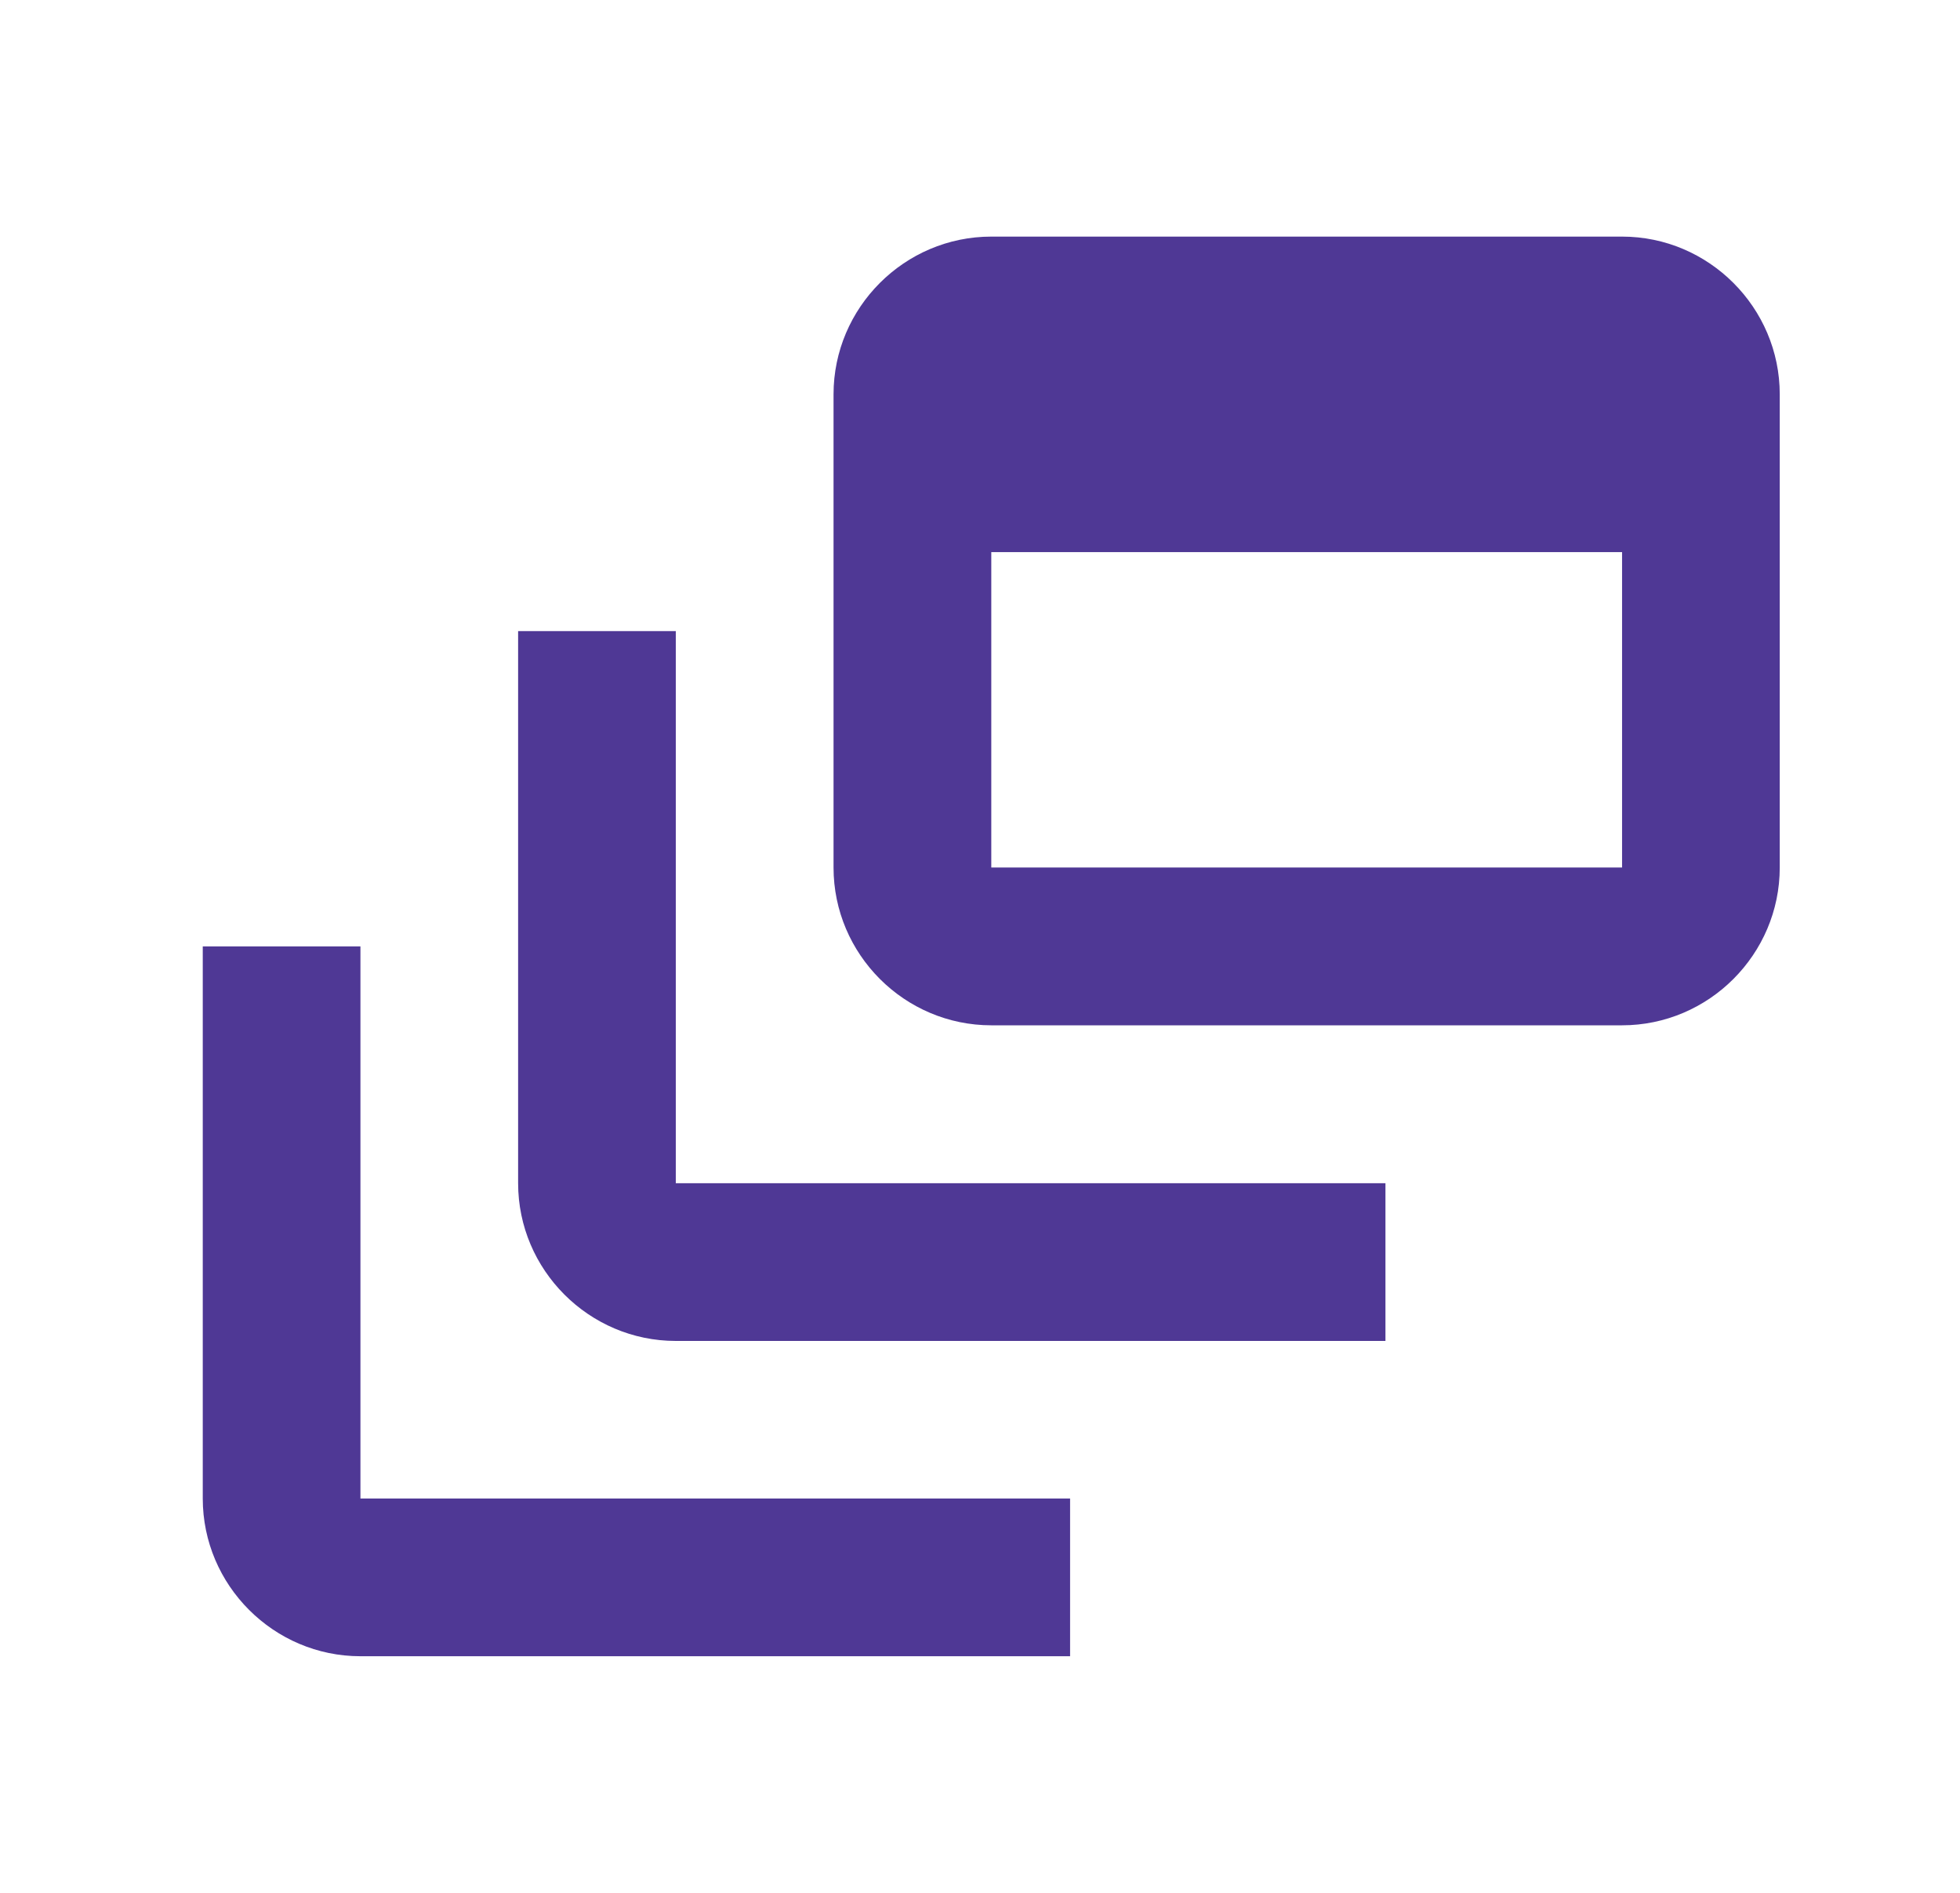
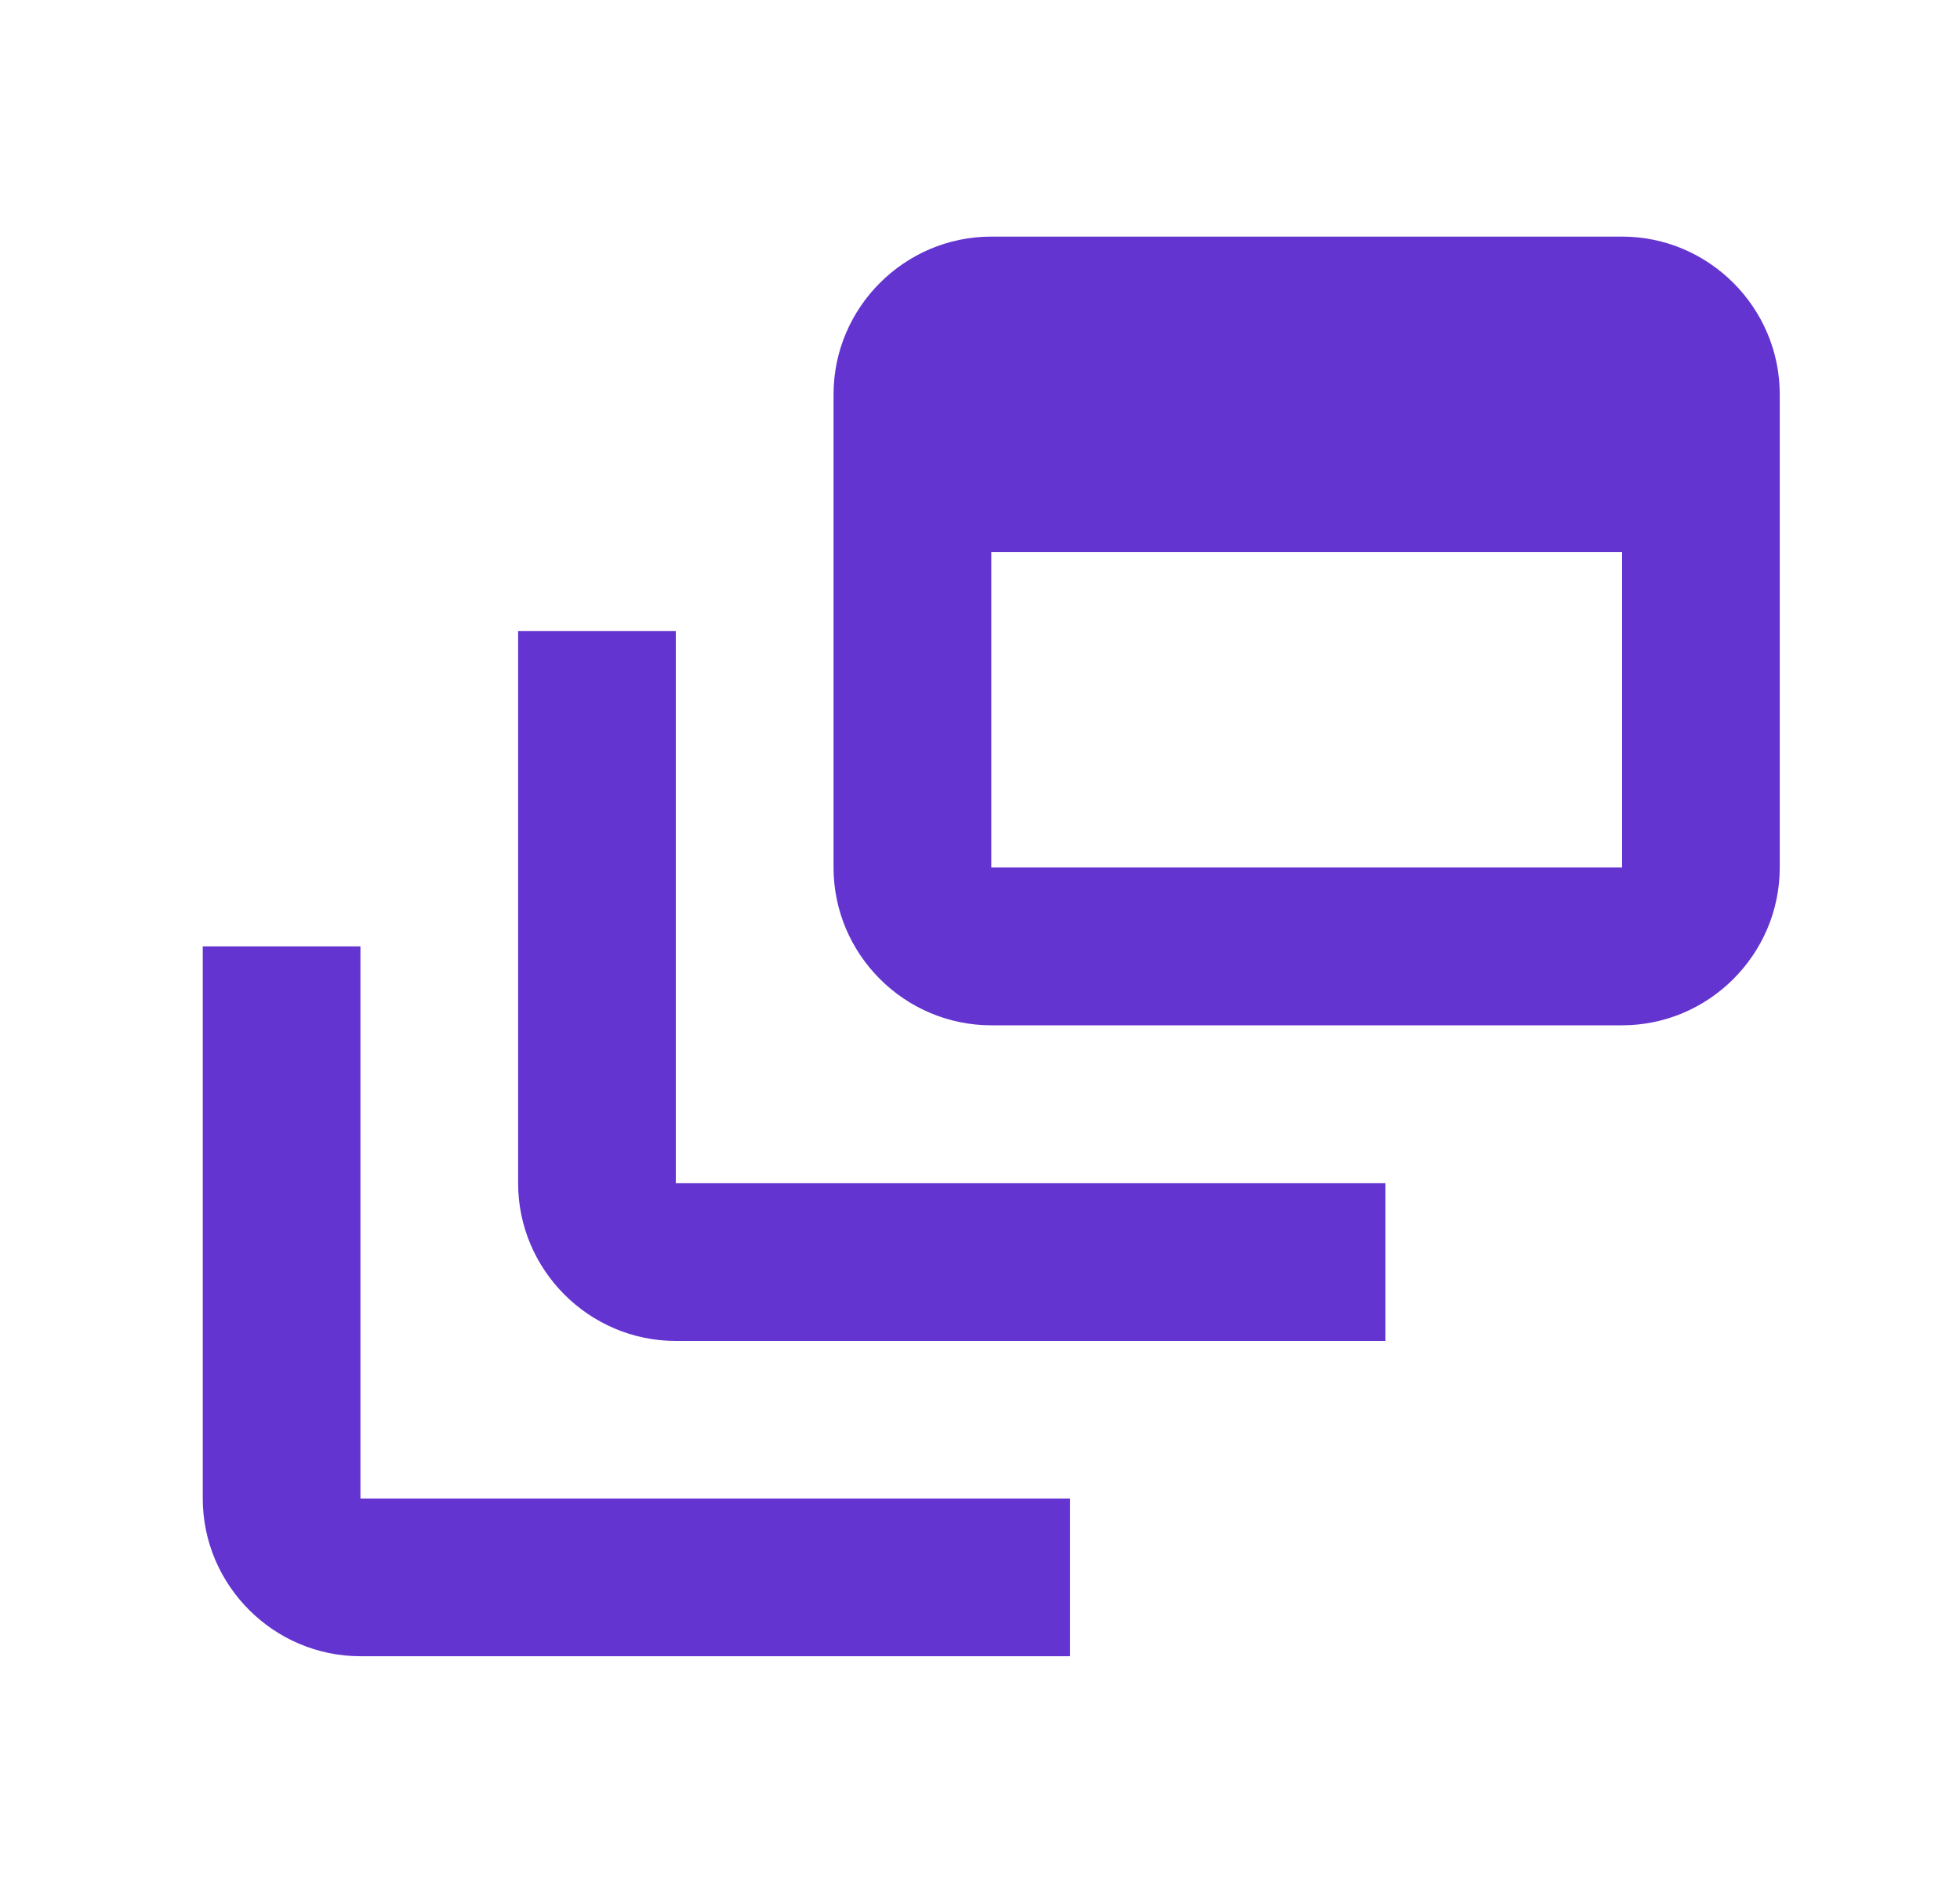
<svg xmlns="http://www.w3.org/2000/svg" width="29" height="28" viewBox="0 0 29 28" fill="none">
-   <path d="M9.999 9.336H7.666V17.503C7.666 18.786 8.716 19.836 9.999 19.836H20.499V17.503H9.999V9.336Z" fill="#4F3895" />
-   <path d="M24 3.5H14.667C13.383 3.5 12.333 4.55 12.333 5.833V12.833C12.333 14.117 13.383 15.167 14.667 15.167H24C25.283 15.167 26.333 14.117 26.333 12.833V5.833C26.333 4.55 25.283 3.5 24 3.5ZM24 12.833H14.667V8.167H24V12.833ZM5.333 14H3V22.167C3 23.45 4.05 24.5 5.333 24.5H15.833V22.167H5.333V14Z" fill="#4F3895" />
+   <path d="M9.999 9.336H7.666V17.503C7.666 18.786 8.716 19.836 9.999 19.836H20.499V17.503H9.999V9.336Z" fill="#6434D0" />
+   <path d="M24 3.5H14.667C13.383 3.5 12.333 4.55 12.333 5.833V12.833C12.333 14.117 13.383 15.167 14.667 15.167H24C25.283 15.167 26.333 14.117 26.333 12.833V5.833C26.333 4.55 25.283 3.5 24 3.5ZM24 12.833H14.667V8.167H24V12.833ZM5.333 14H3V22.167C3 23.45 4.05 24.5 5.333 24.5H15.833V22.167H5.333V14Z" fill="#6434D0" />
</svg>
